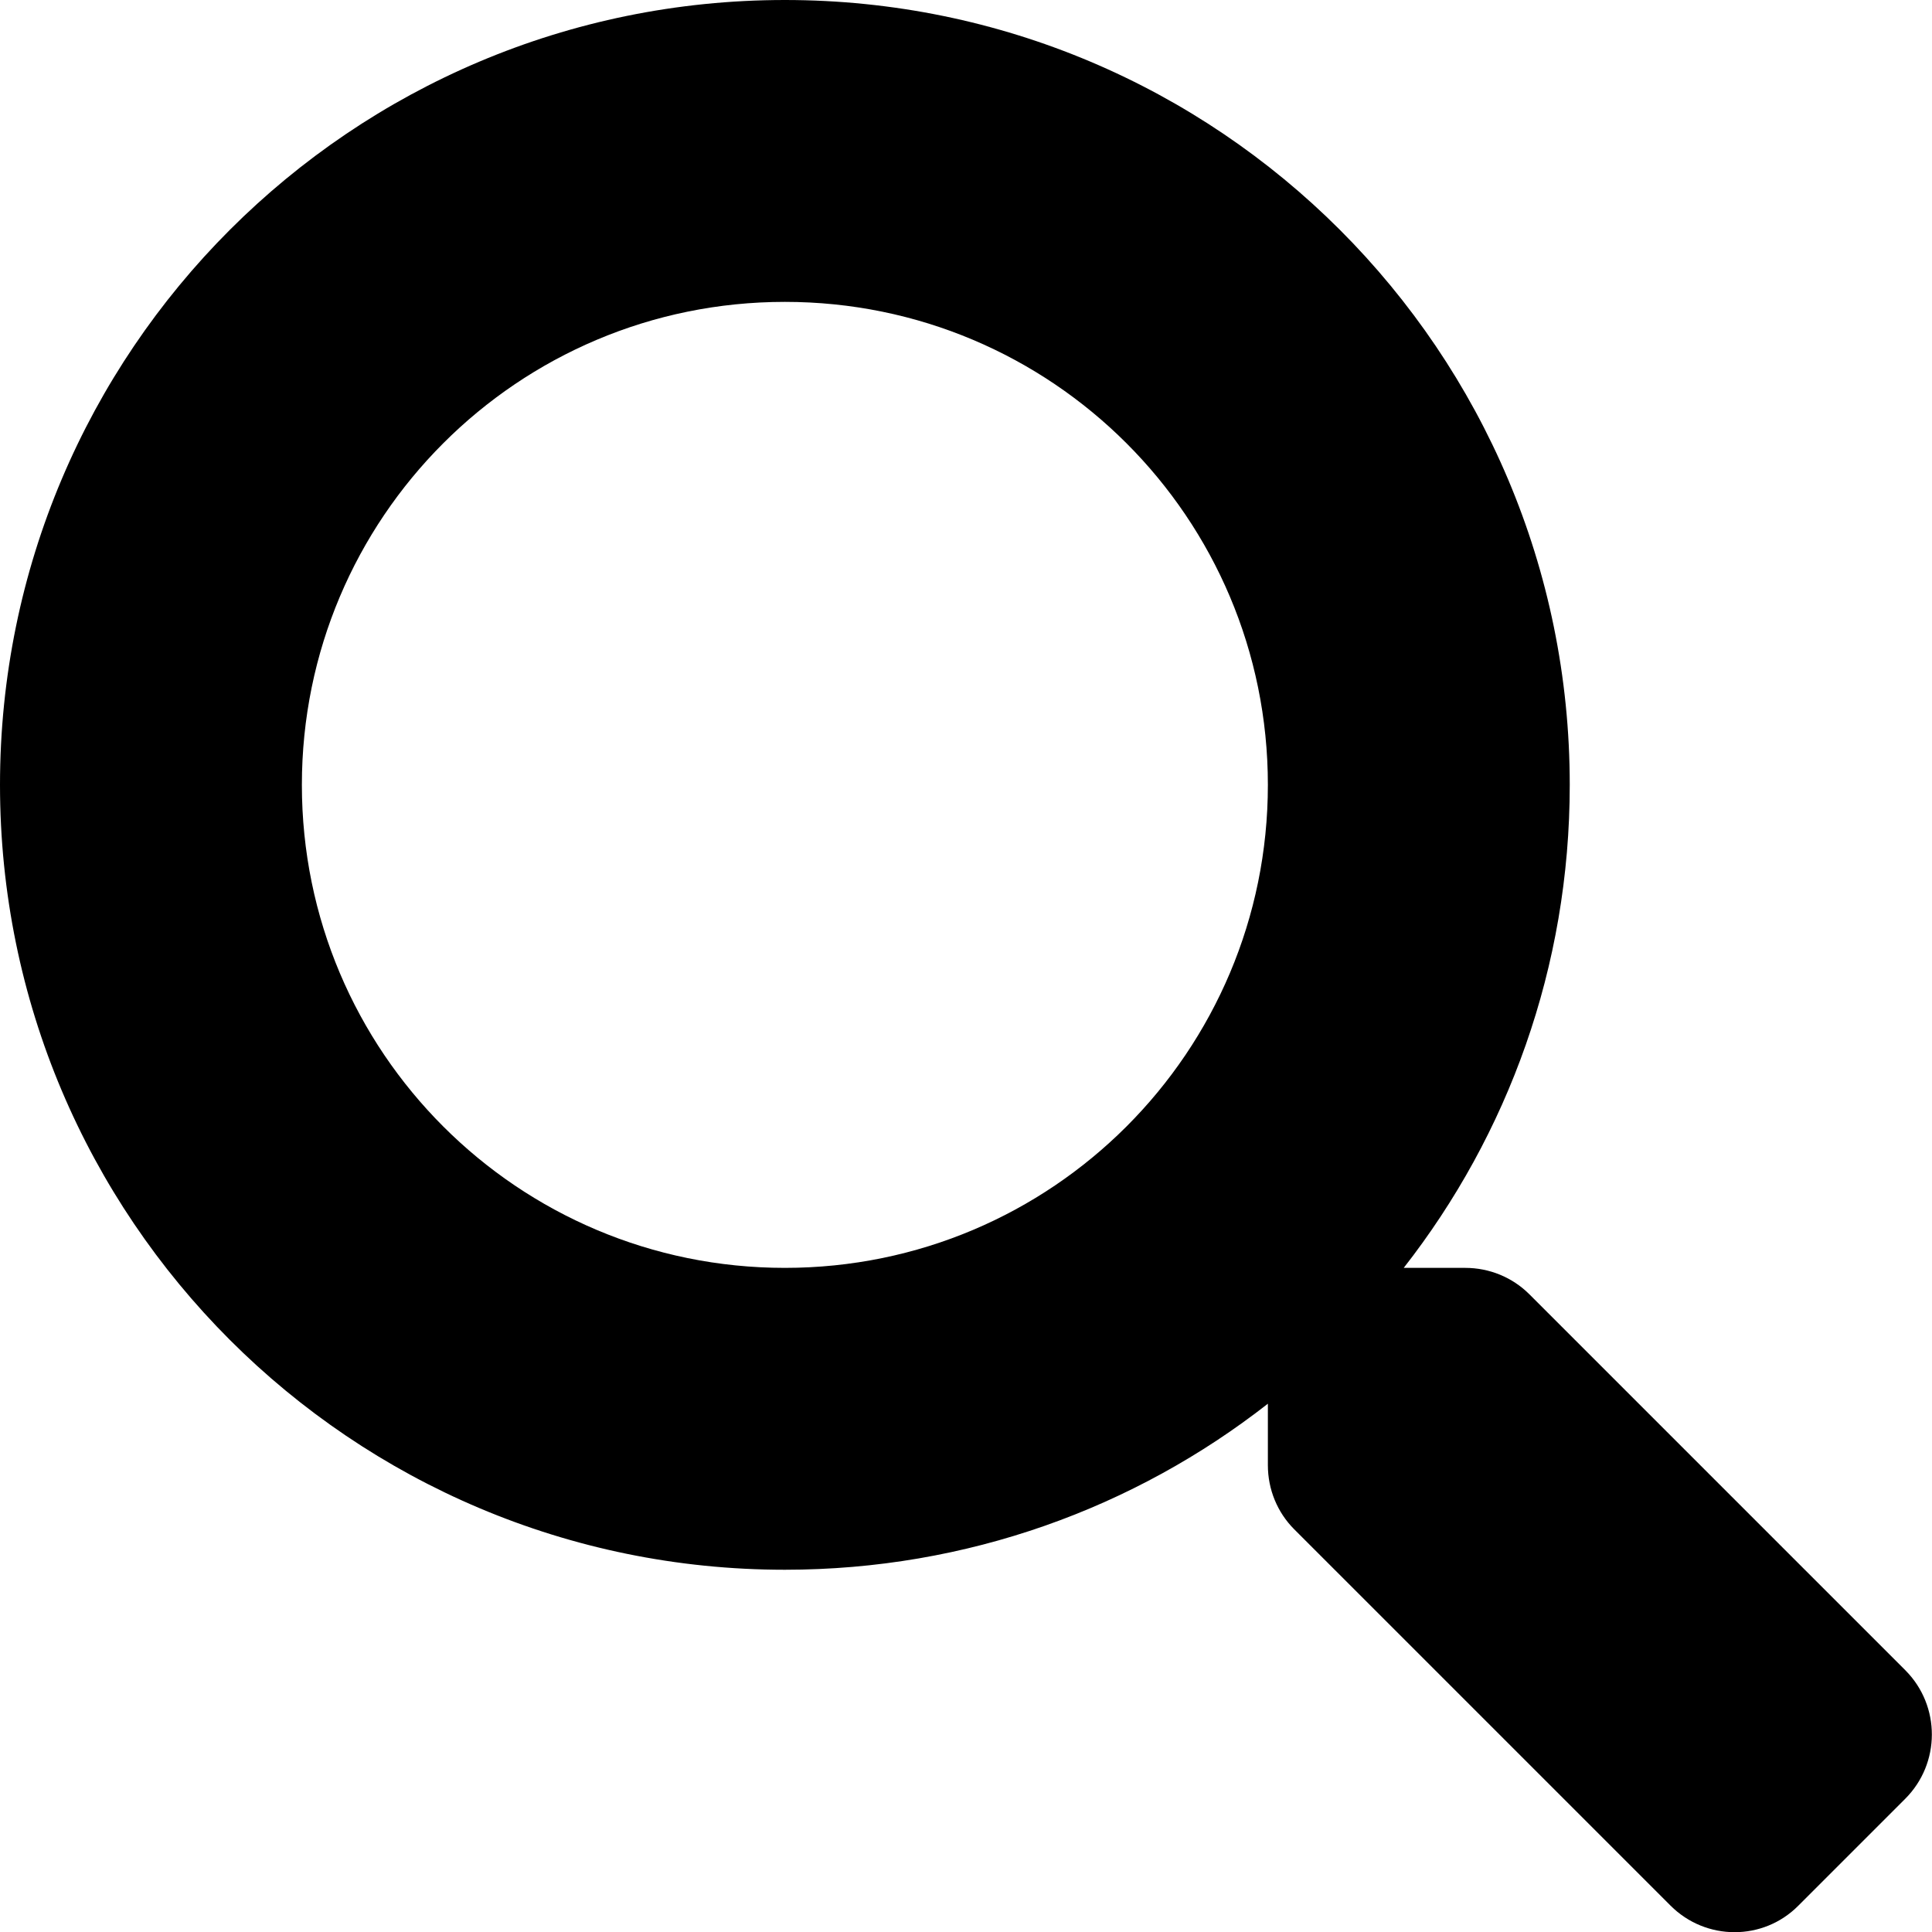
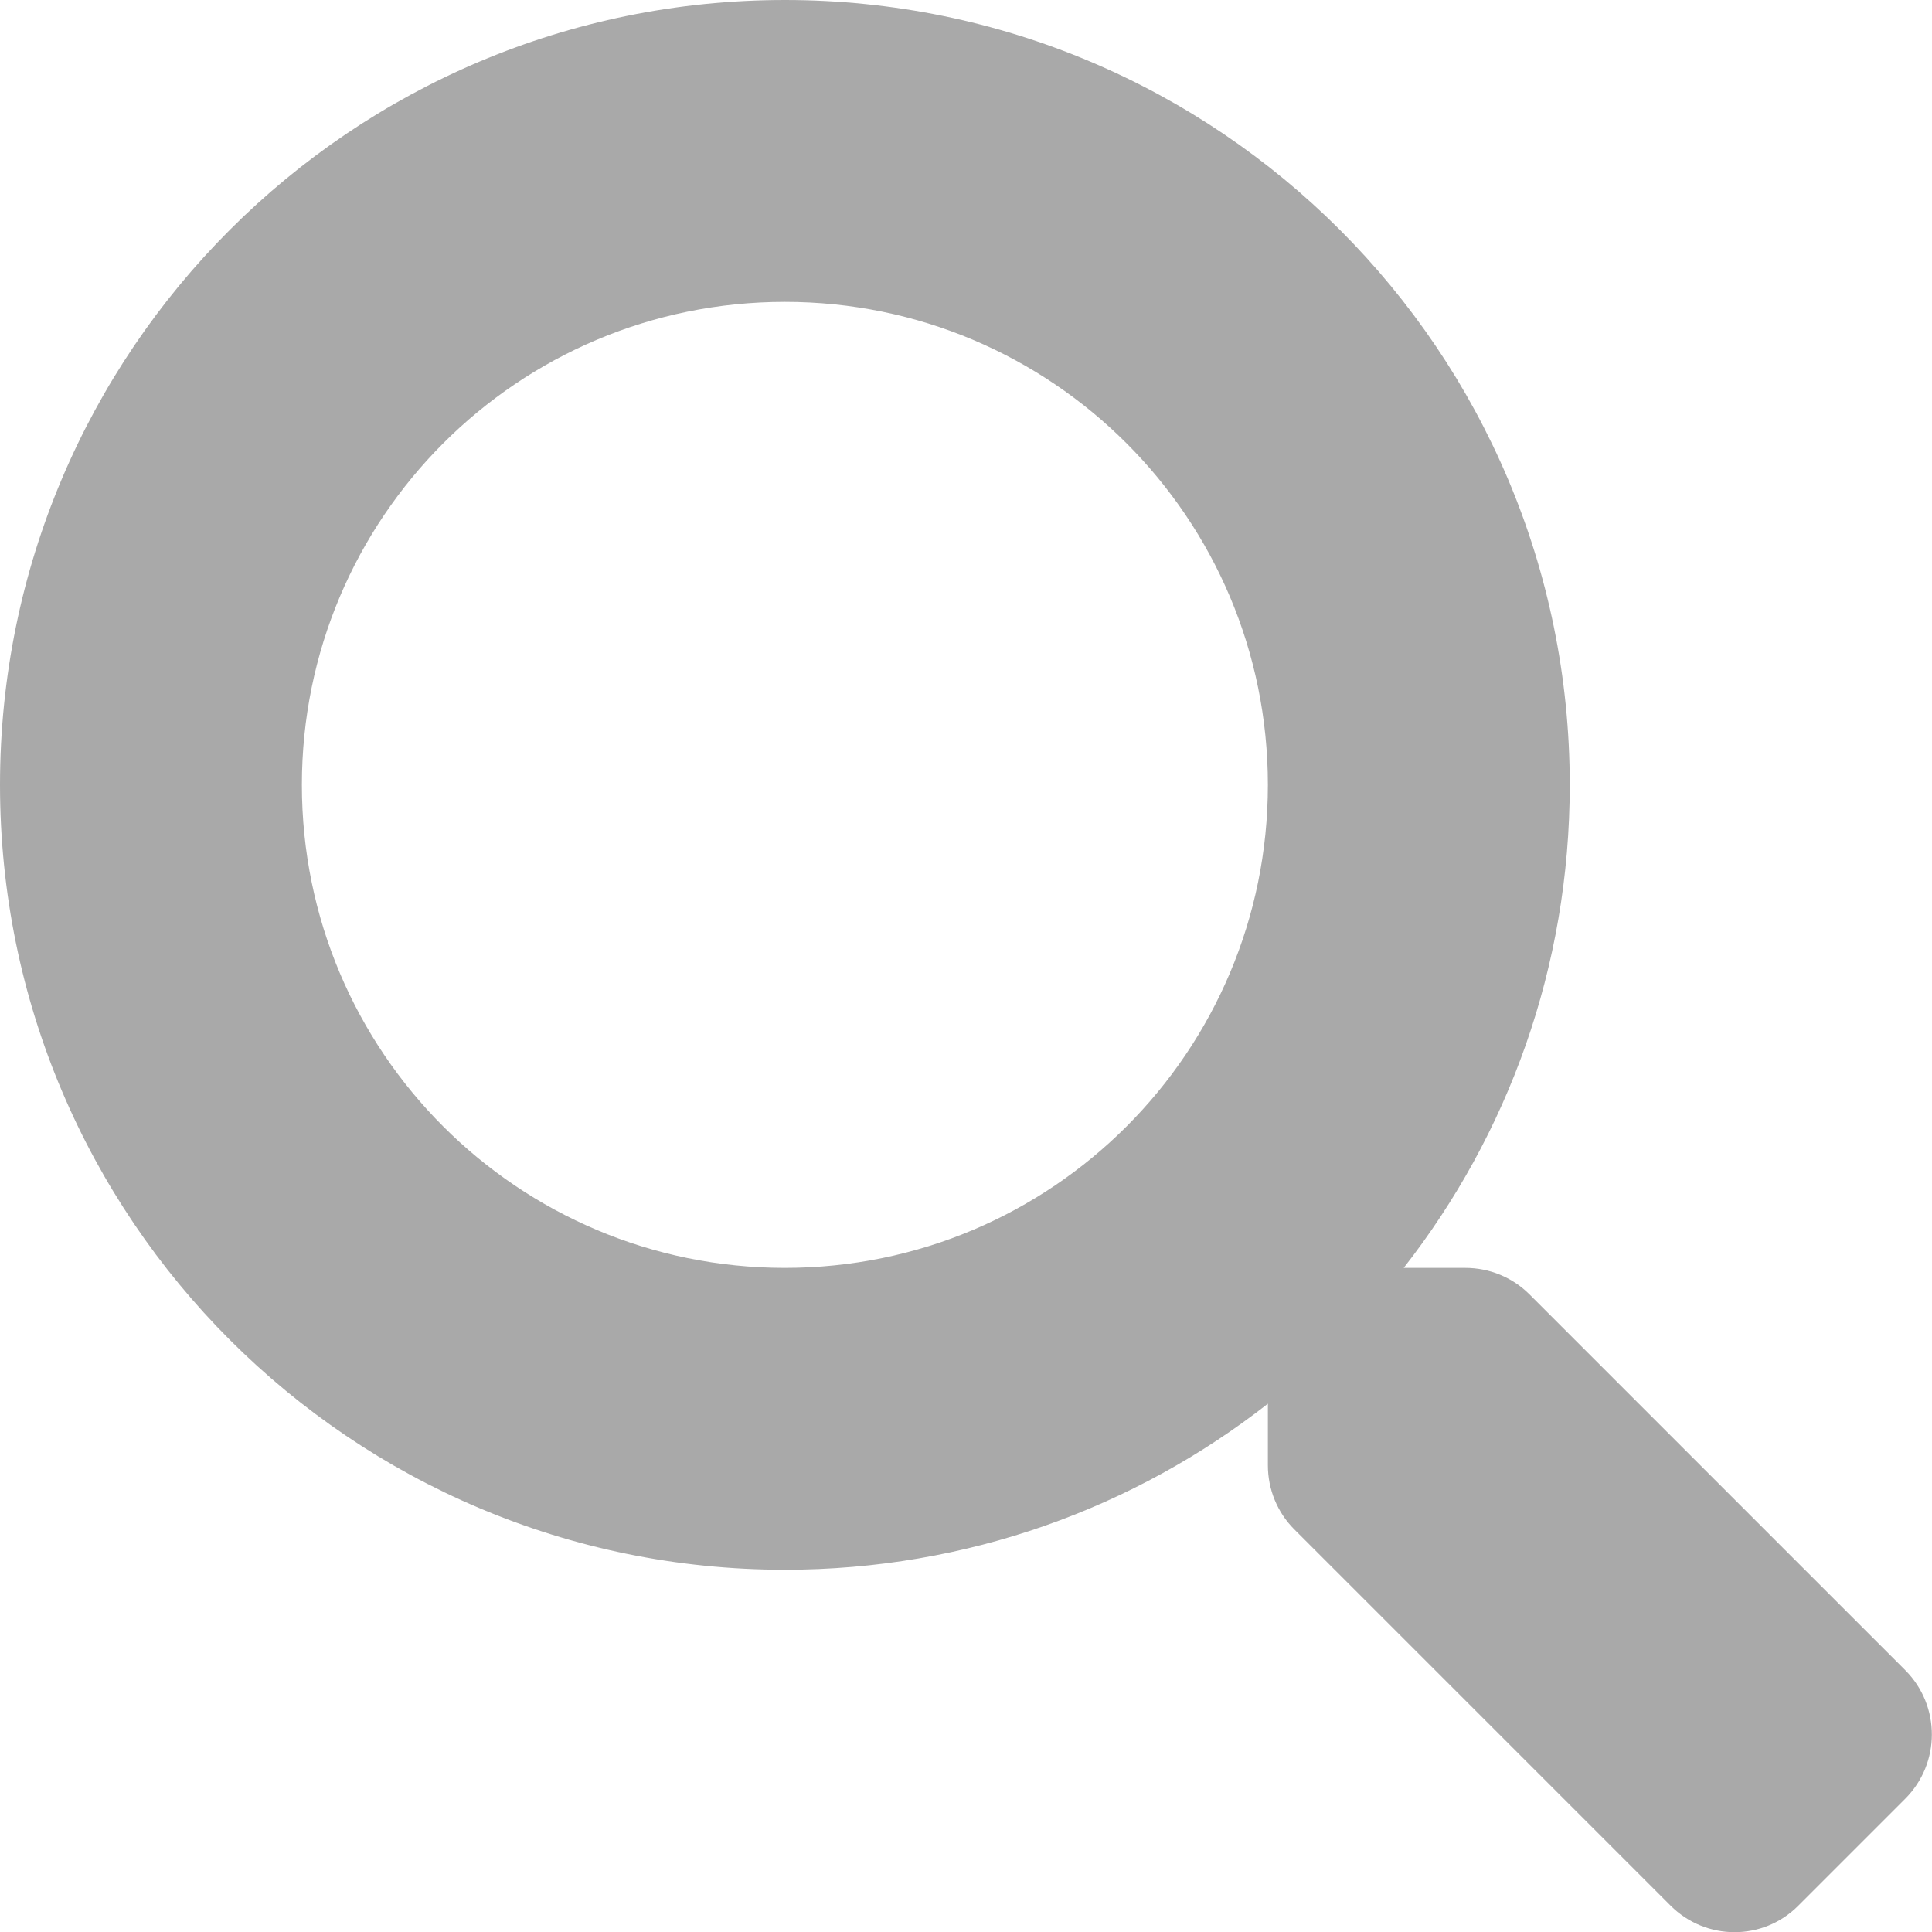
<svg xmlns="http://www.w3.org/2000/svg" aria-hidden="true" focusable="false" data-prefix="fas" data-icon="search" class="svg-inline--fa fa-search fa-w-16" role="img" viewBox="0 0 512 512">
-   <path fill="currentColor" d="M505 442.7L405.3 343c-4.5-4.5-10.6-7-17-7H372c27.6-35.3 44-79.7 44-128C416 93.1 322.9 0 208 0S0 93.1 0 208s93.1 208 208 208c48.3 0 92.7-16.4 128-44v16.3c0 6.4 2.5 12.5 7 17l99.7 99.7c9.4 9.4 24.6 9.4 33.9 0l28.3-28.3c9.4-9.4 9.4-24.6.1-34zM208 336c-70.7 0-128-57.2-128-128 0-70.7 57.2-128 128-128 70.7 0 128 57.2 128 128 0 70.7-57.2 128-128 128z" />
+   <path fill="darkgray" d="M505 442.7L405.3 343c-4.5-4.5-10.6-7-17-7H372c27.6-35.3 44-79.7 44-128C416 93.1 322.9 0 208 0S0 93.1 0 208s93.1 208 208 208c48.3 0 92.7-16.4 128-44v16.3c0 6.4 2.5 12.5 7 17l99.7 99.7c9.4 9.4 24.6 9.4 33.9 0l28.3-28.3c9.4-9.4 9.4-24.6.1-34zM208 336c-70.7 0-128-57.2-128-128 0-70.7 57.2-128 128-128 70.7 0 128 57.2 128 128 0 70.7-57.2 128-128 128z" />
</svg>
